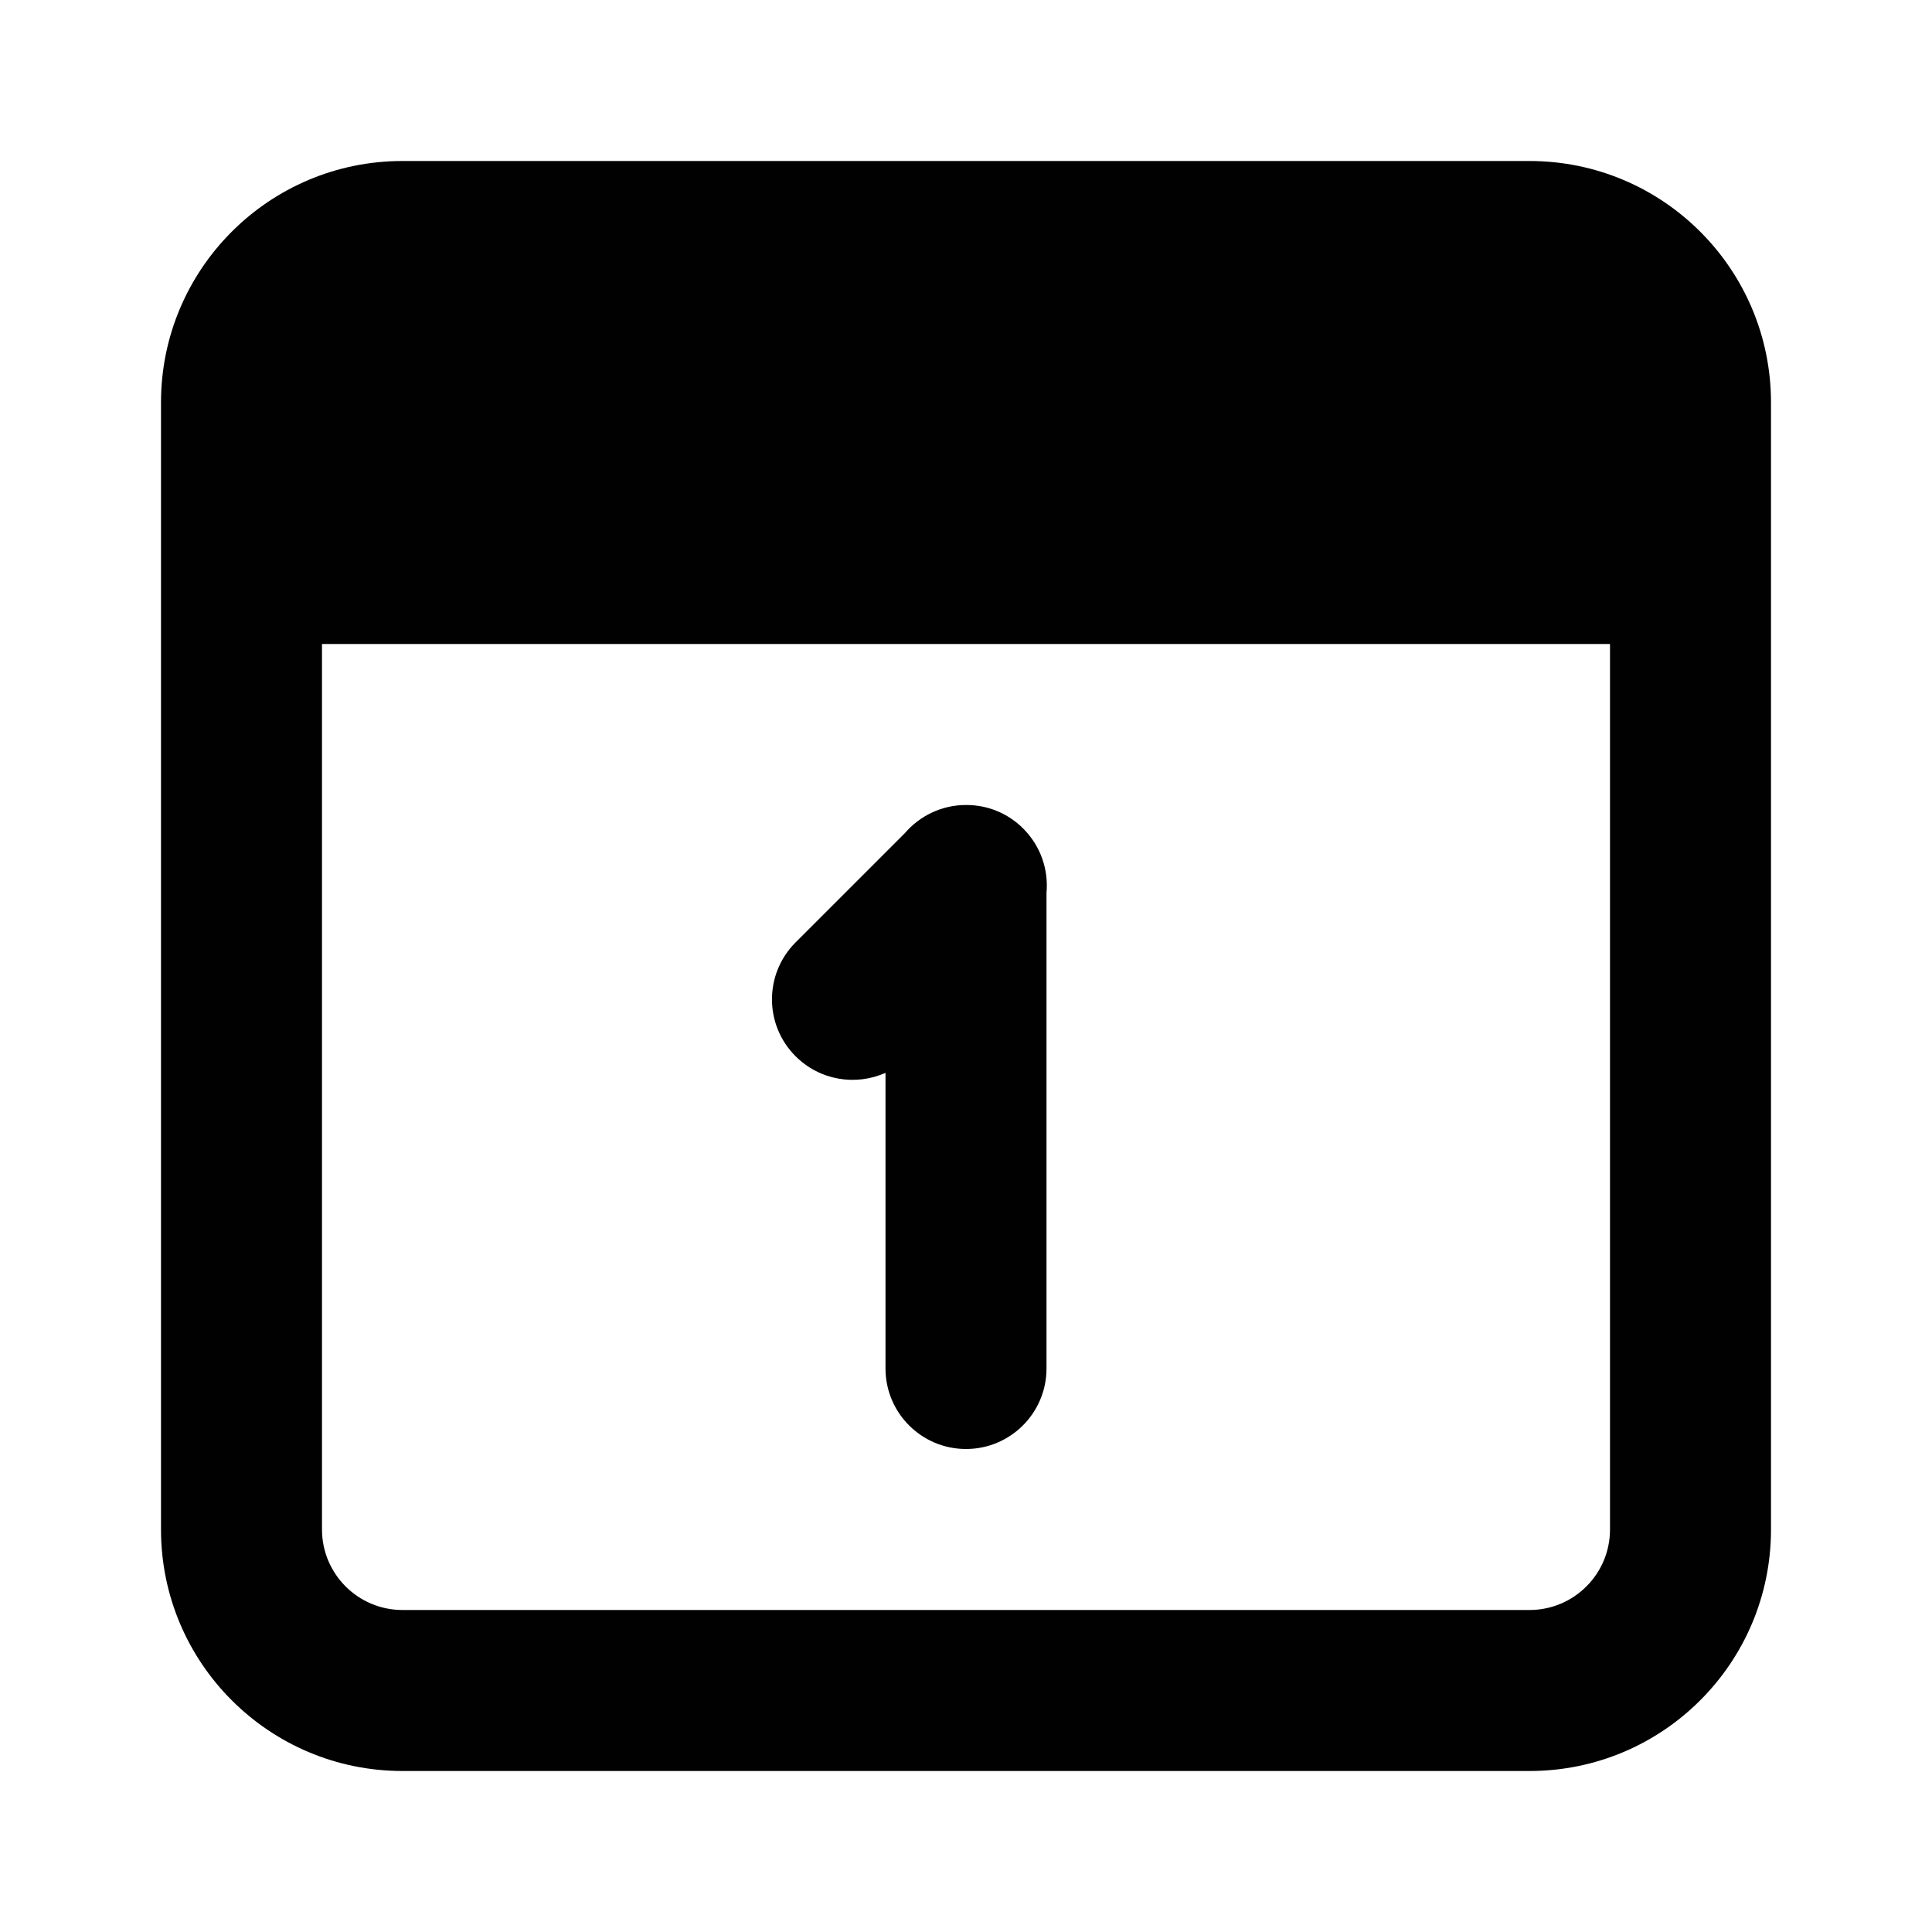
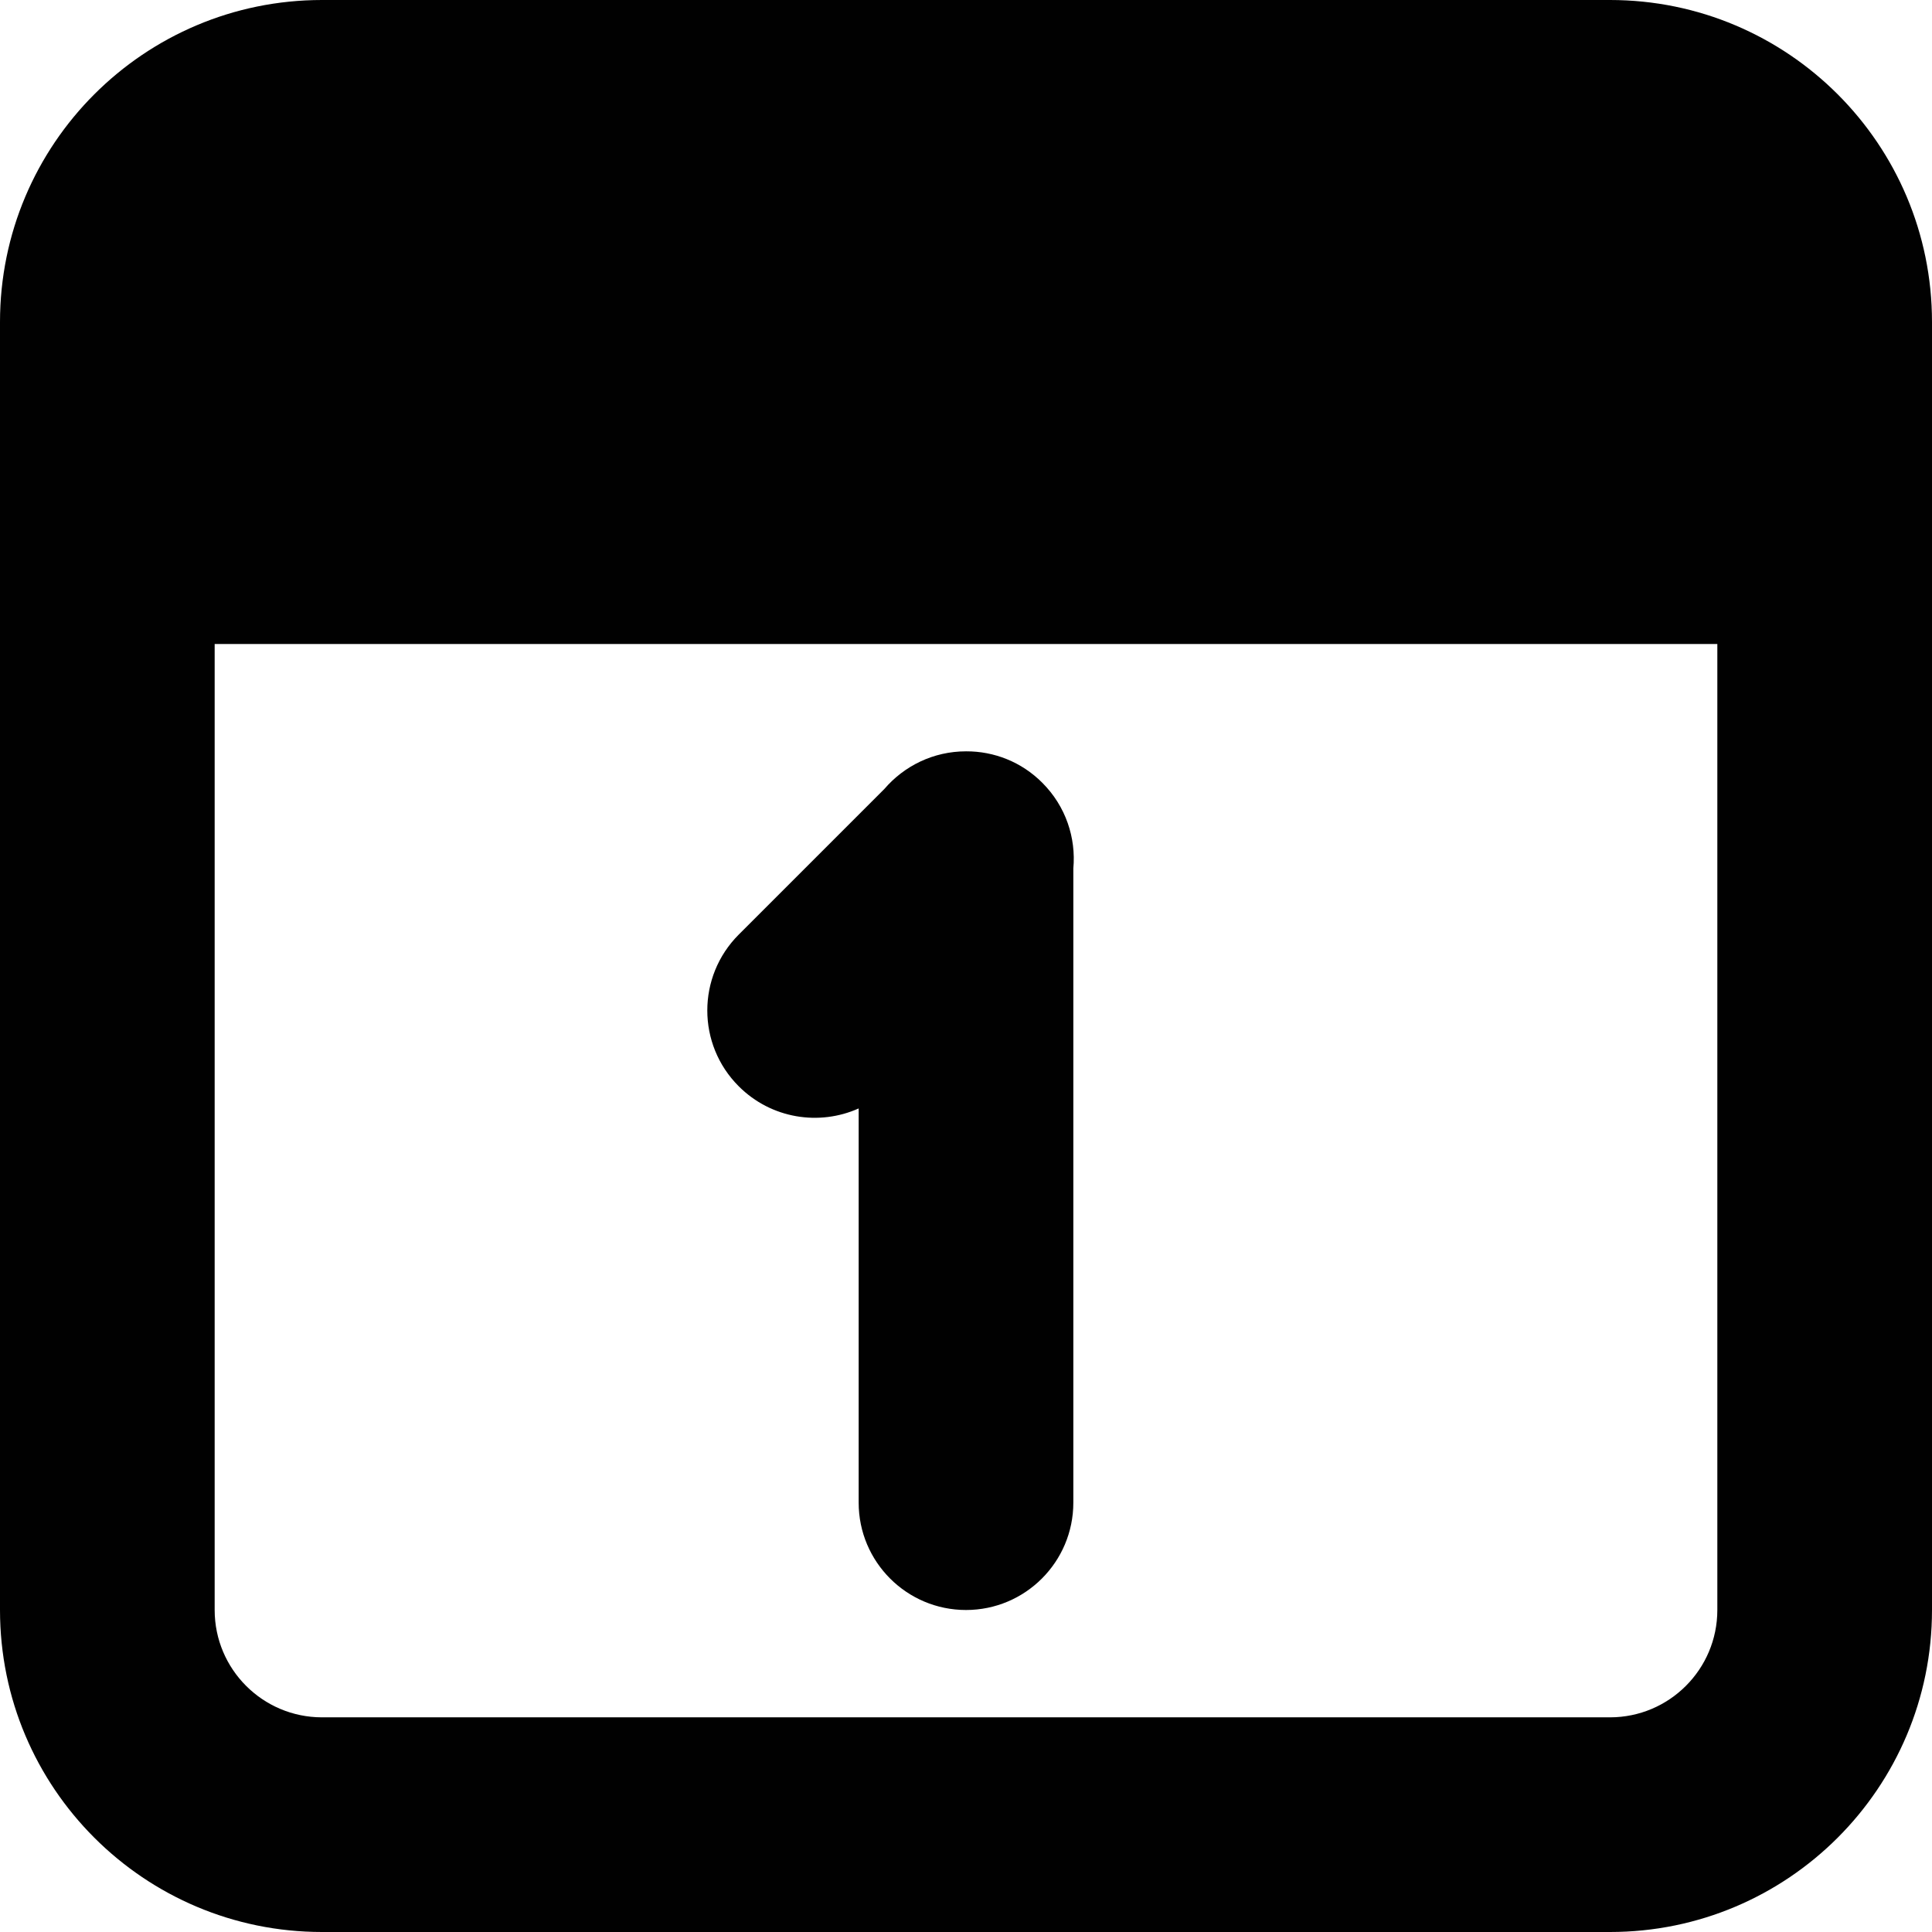
- <svg xmlns="http://www.w3.org/2000/svg" width="24px" height="24px" viewBox="0 0 24 24" version="1.1">
+ <svg xmlns="http://www.w3.org/2000/svg" width="18px" height="18px" viewBox="0 0 18 18" version="1.1">
  <defs />
  <g id="Symbols" stroke="none" stroke-width="1" fill="none" fill-rule="evenodd">
    <g id="calendar" fill="#010101">
-       <path d="M5,2 L19,2 C20.657,2 22,3.343 22,5 L22,19 C22,20.657 20.657,22 19,22 L5,22 C3.343,22 2,20.657 2,19 L2,5 C2,3.343 3.343,2 5,2 Z M4,8 L4,19 C4,19.552 4.448,20 5,20 L19,20 C19.552,20 20,19.552 20,19 L20,8 L4,8 Z M12.002,10 C12.259,9.999 12.516,10.097 12.711,10.293 C12.93,10.512 13.026,10.806 13,11.092 L13,17 C13,17.552 12.552,18 12,18 C11.448,18 11,17.552 11,17 L11,13.327 C10.632,13.492 10.185,13.423 9.883,13.121 C9.492,12.731 9.492,12.098 9.883,11.707 L11.24,10.35 C11.424,10.136 11.696,10 12,10 L12.002,10 Z" id="Combined-Shape" />
+       <path d="M3,0 L15,0 C16.657,-3.04359188e-16 18,1.343 18,3 L18,15 C18,16.657 16.657,18 15,18 L3,18 C1.343,18 -6.85272294e-16,16.657 -8.8817842e-16,15 L0,3 C-2.02906125e-16,1.343 1.343,-5.83819232e-16 3,-8.8817842e-16 Z M2,6 L2,15 C2,15.552 2.448,16 3,16 L15,16 C15.552,16 16,15.552 16,15 L16,6 L2,6 Z M9.002,7 C9.259,6.999 9.516,7.097 9.711,7.293 C9.93,7.512 10.026,7.806 10,8.092 L10,14 C10,14.552 9.552,15 9,15 C8.448,15 8,14.552 8,14 L8,10.327 C7.632,10.492 7.185,10.423 6.883,10.121 C6.492,9.731 6.492,9.098 6.883,8.707 L8.24,7.35 C8.424,7.136 8.696,7 9,7 L9.002,7 Z" id="Combined-Shape" />
    </g>
  </g>
</svg>
